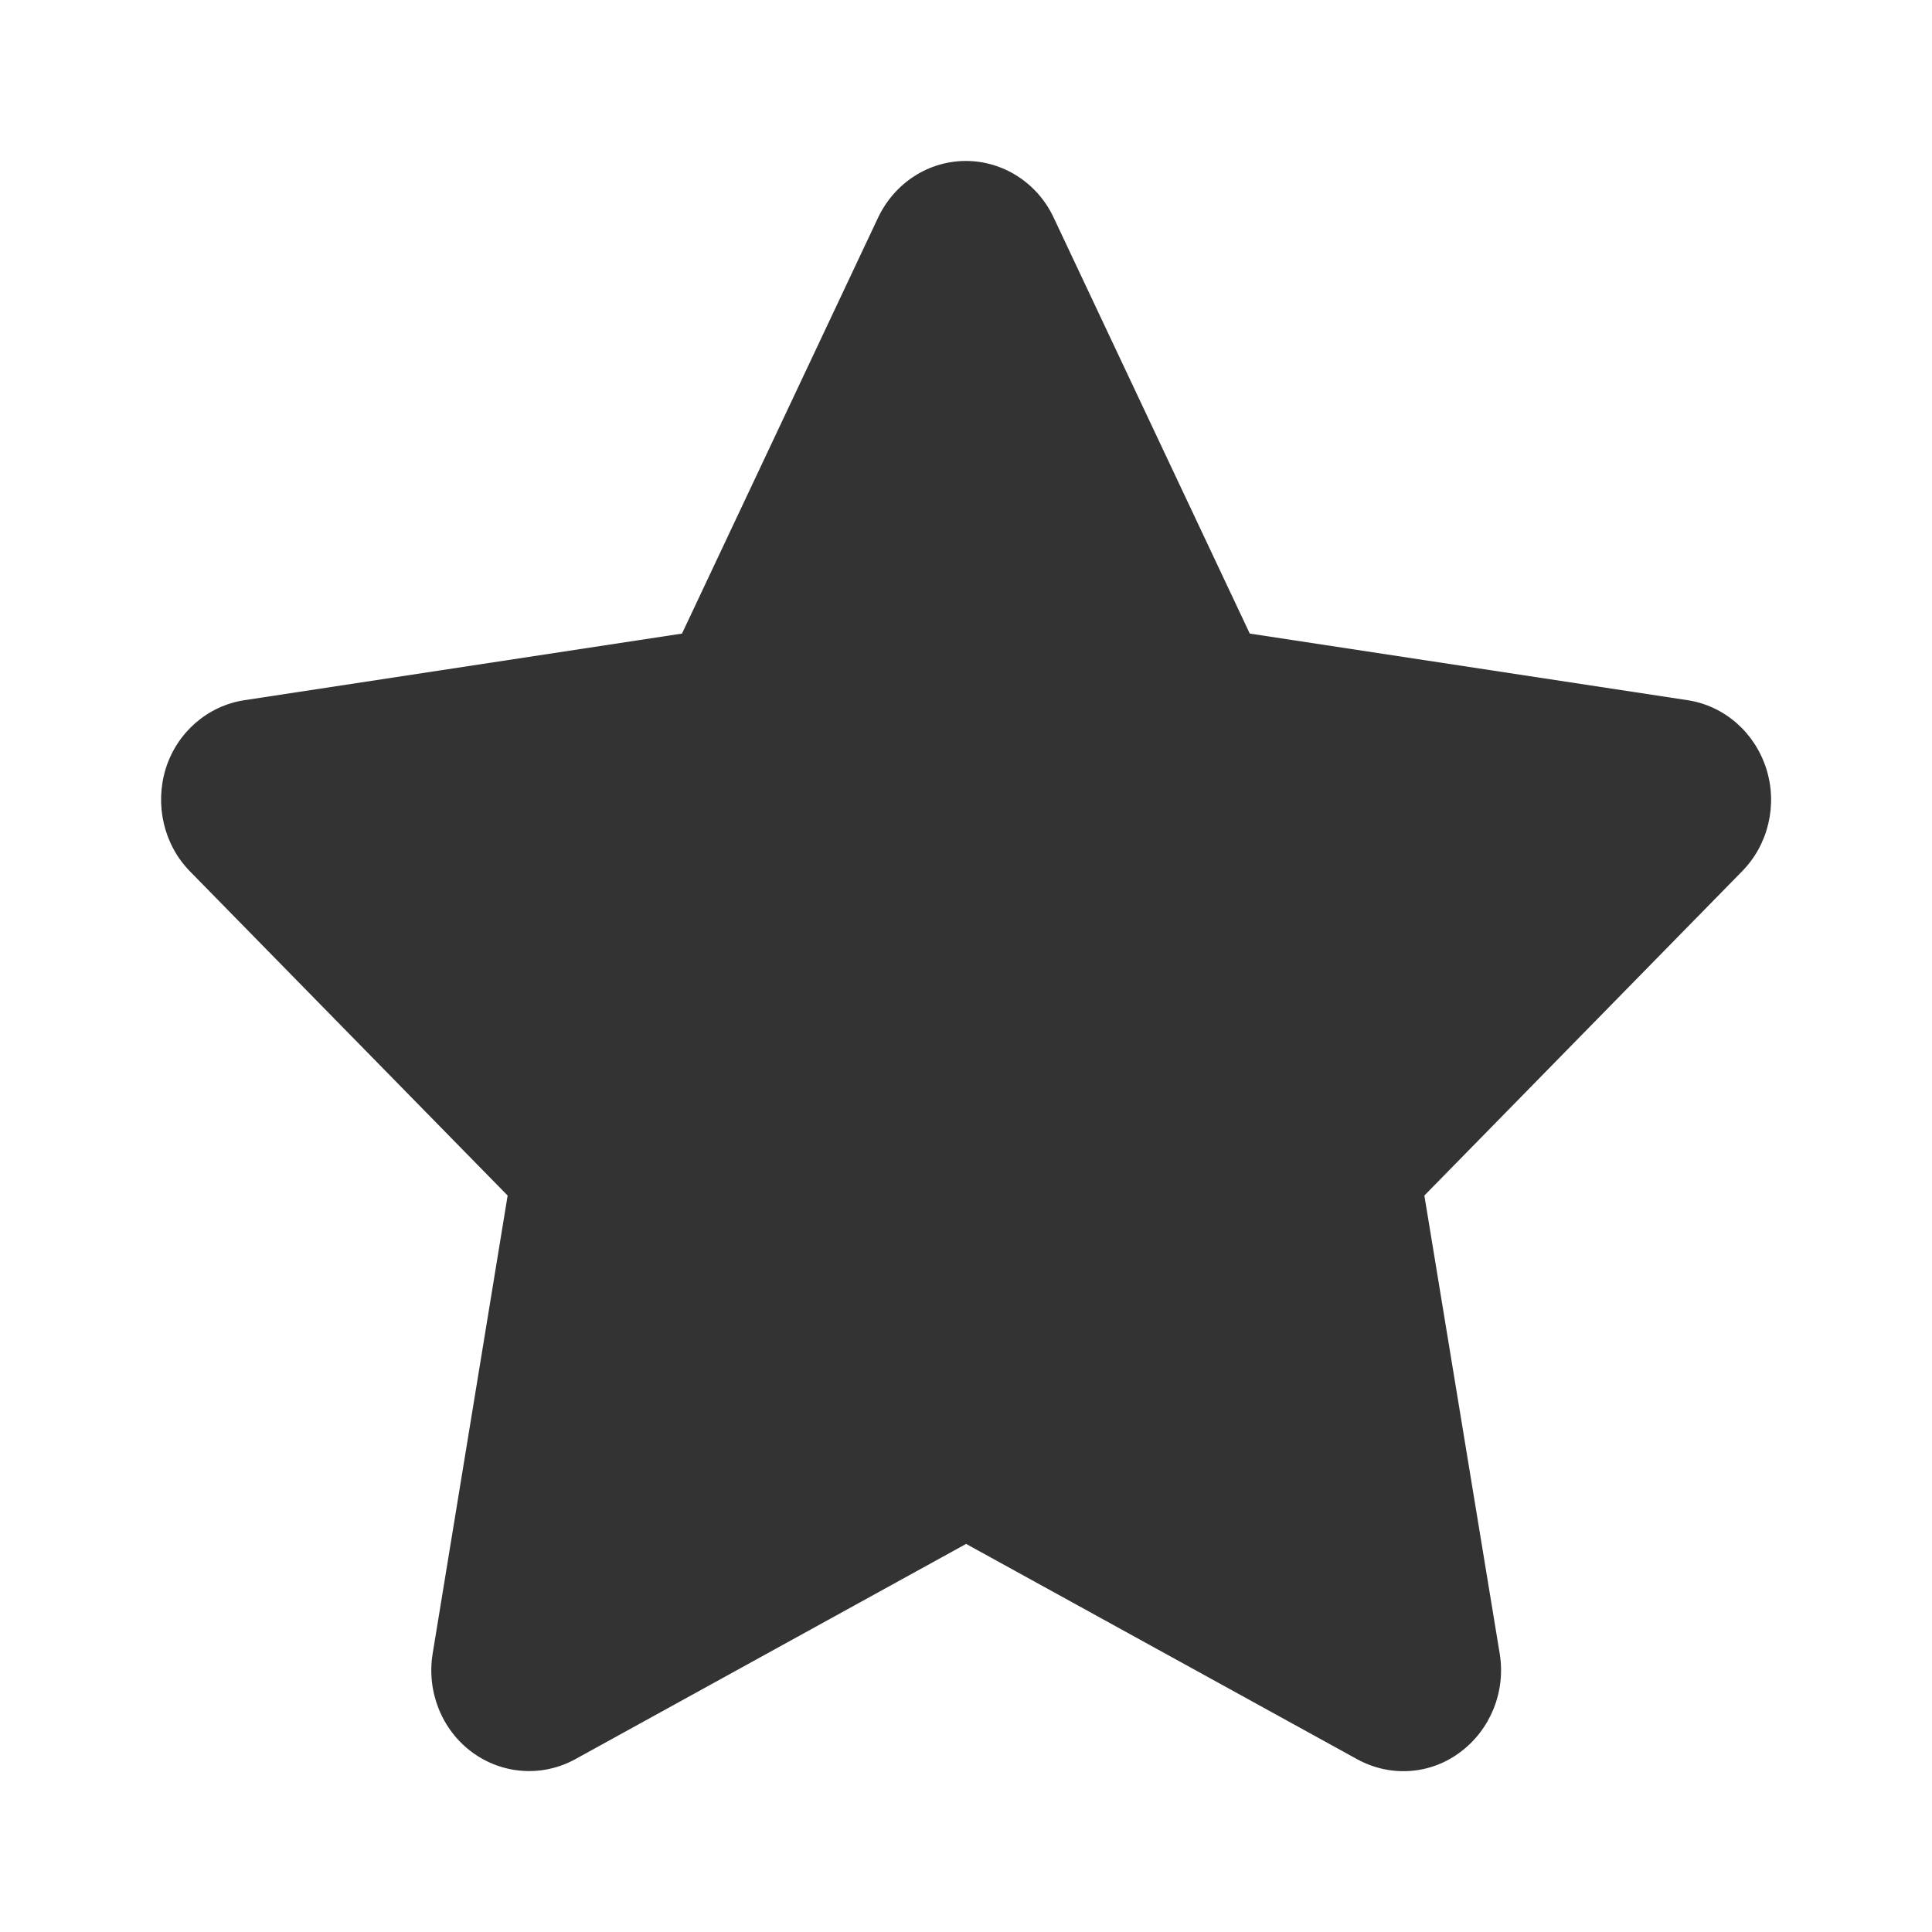
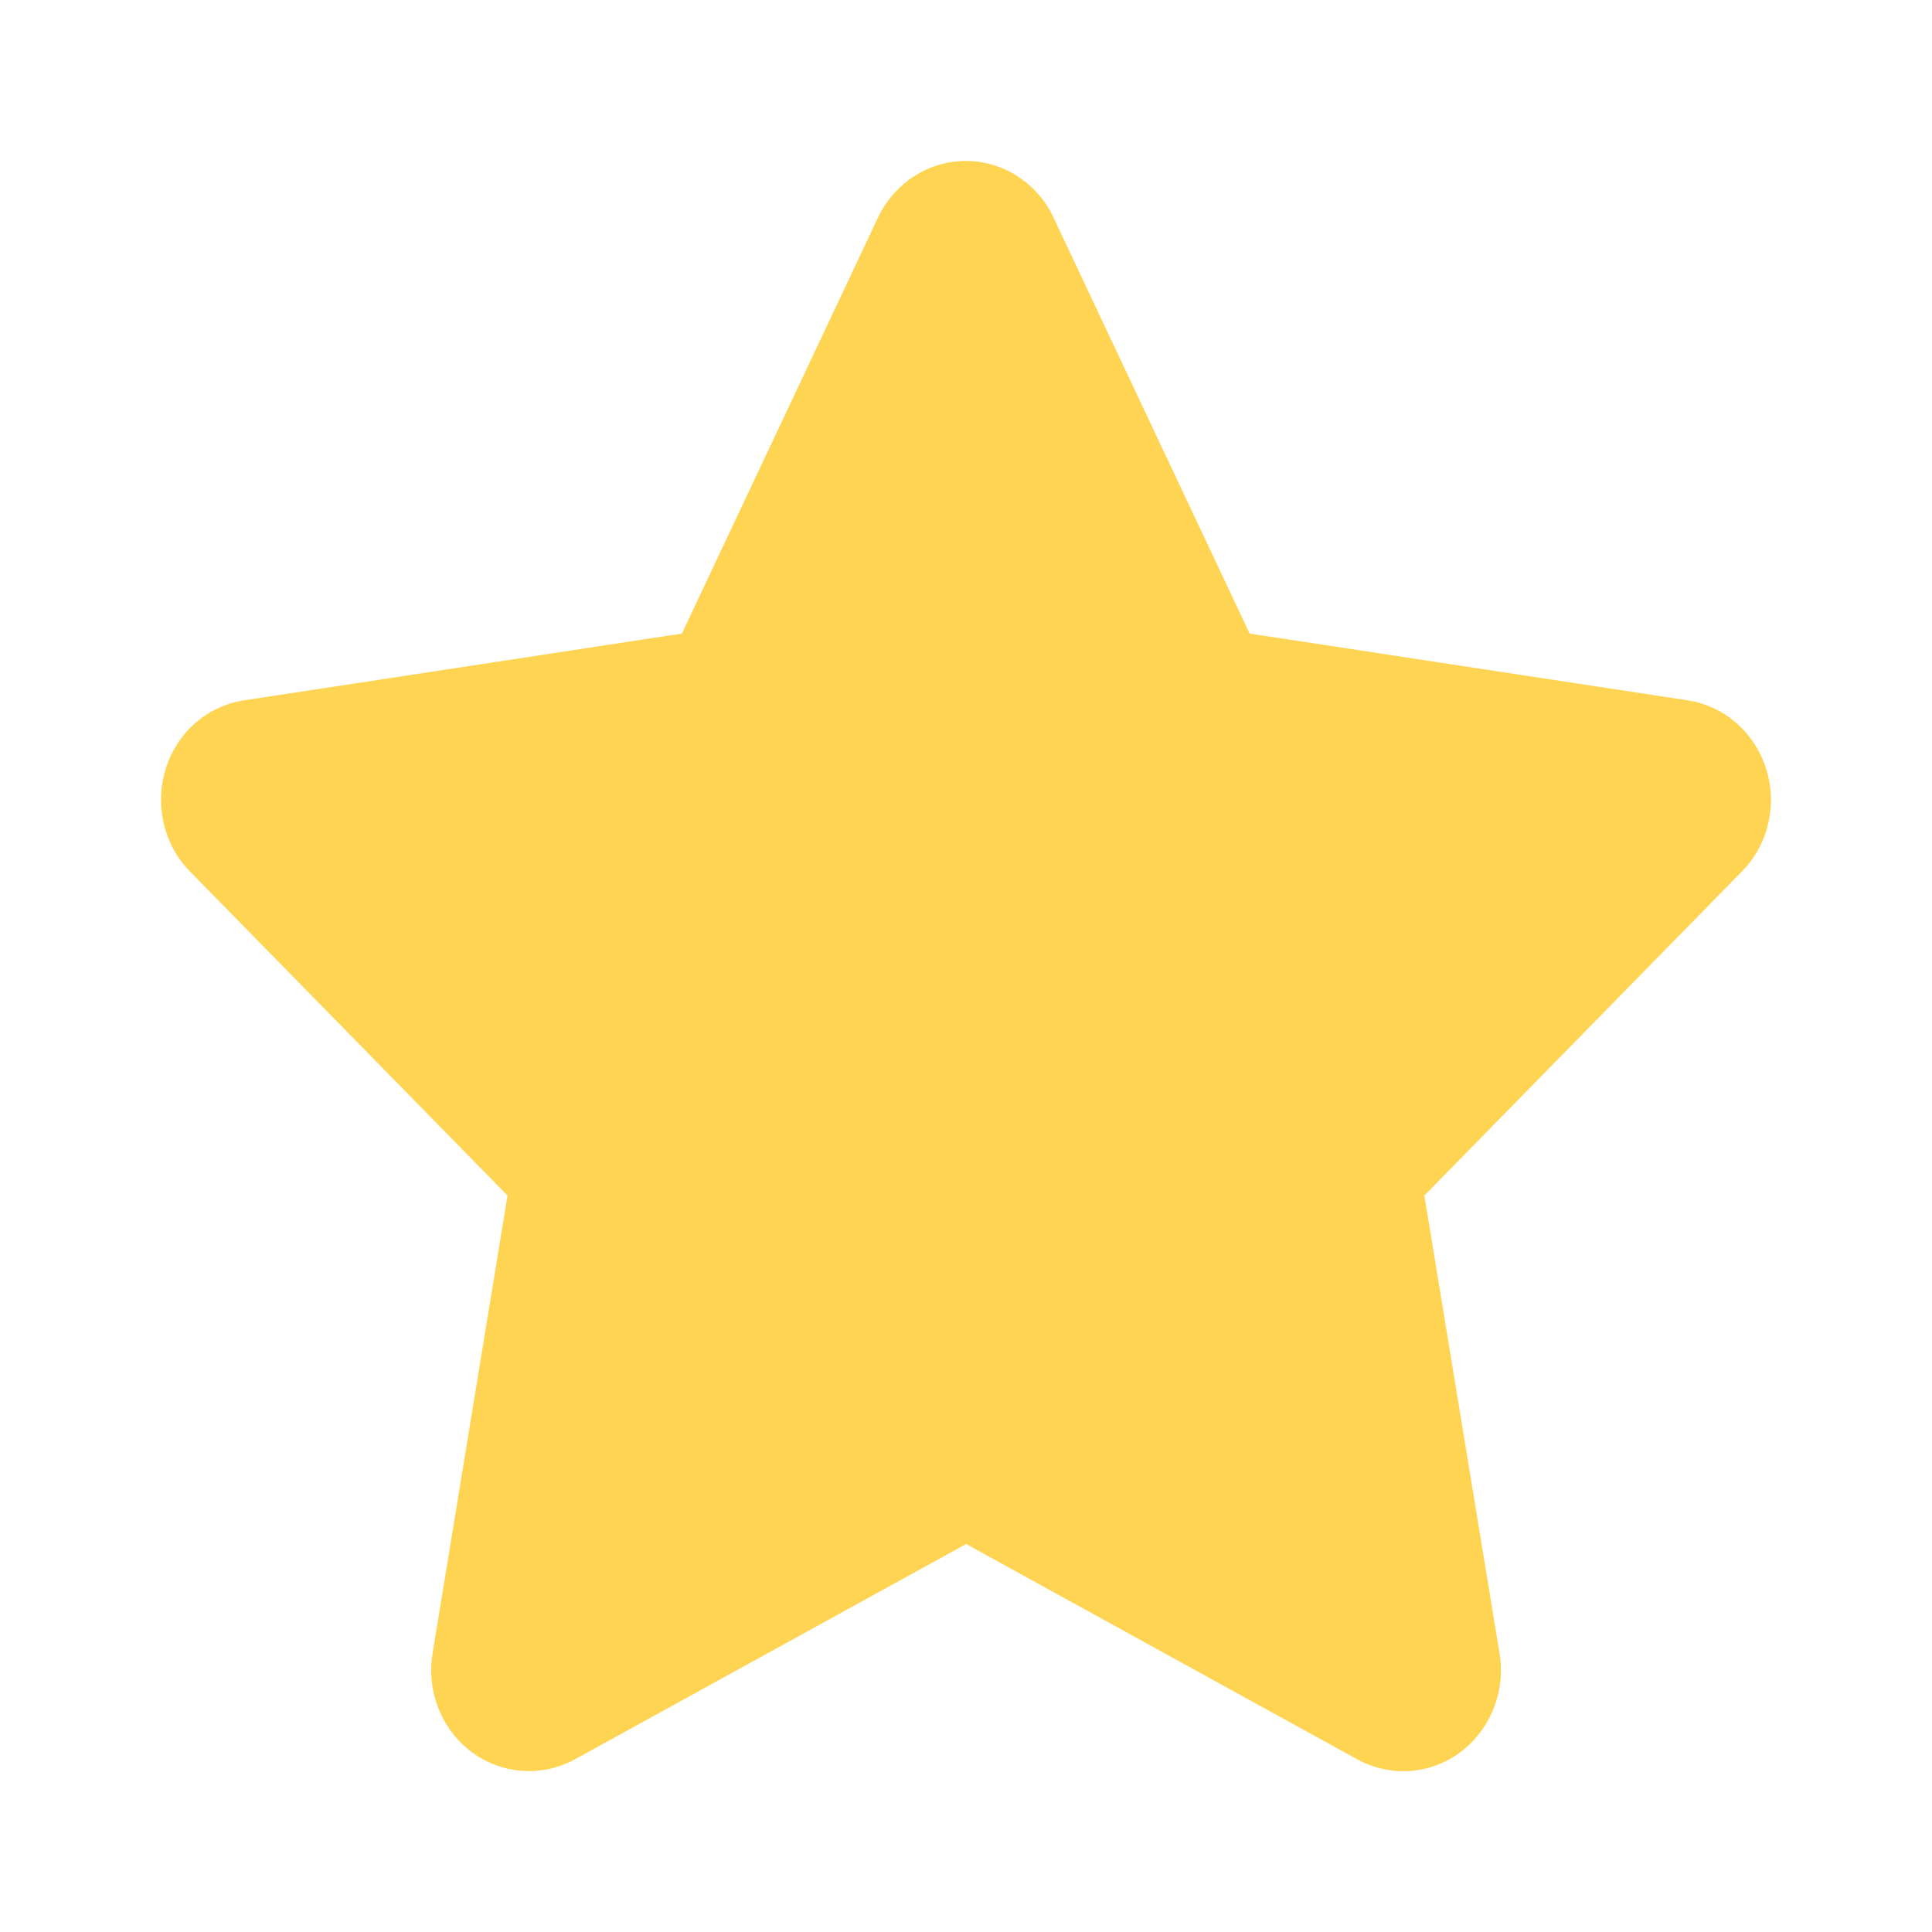
<svg xmlns="http://www.w3.org/2000/svg" width="16" height="16" viewBox="0 0 16 16" fill="none">
  <g id="WA.star">
-     <path id="Primary" d="M8.726 1.802C8.592 1.516 8.309 1.333 7.999 1.333C7.688 1.333 7.408 1.516 7.272 1.802L5.648 5.247L2.022 5.799C1.719 5.846 1.467 6.065 1.373 6.364C1.28 6.664 1.356 6.995 1.573 7.216L4.204 9.901L3.583 13.695C3.532 14.008 3.658 14.325 3.908 14.51C4.158 14.695 4.489 14.719 4.762 14.57L8.001 12.786L11.241 14.57C11.514 14.719 11.844 14.698 12.094 14.51C12.344 14.323 12.471 14.008 12.42 13.695L11.796 9.901L14.427 7.216C14.645 6.995 14.723 6.664 14.627 6.364C14.531 6.065 14.281 5.846 13.978 5.799L10.35 5.247L8.726 1.802Z" fill="#333333" />
+     <path id="Primary" d="M8.725 1.802C8.591 1.516 8.309 1.333 7.998 1.333C7.688 1.333 7.407 1.516 7.271 1.802L5.647 5.247L2.021 5.8C1.718 5.846 1.466 6.065 1.373 6.365C1.279 6.664 1.355 6.995 1.572 7.216L4.203 9.901L3.582 13.695C3.531 14.008 3.658 14.326 3.908 14.511C4.158 14.695 4.488 14.719 4.761 14.57L8.001 12.787L11.24 14.57C11.513 14.719 11.844 14.698 12.094 14.511C12.344 14.323 12.47 14.008 12.419 13.695L11.796 9.901L14.427 7.216C14.644 6.995 14.722 6.664 14.626 6.365C14.53 6.065 14.28 5.846 13.977 5.8L10.349 5.247L8.725 1.802Z" fill="#FFD453" />
  </g>
</svg>
